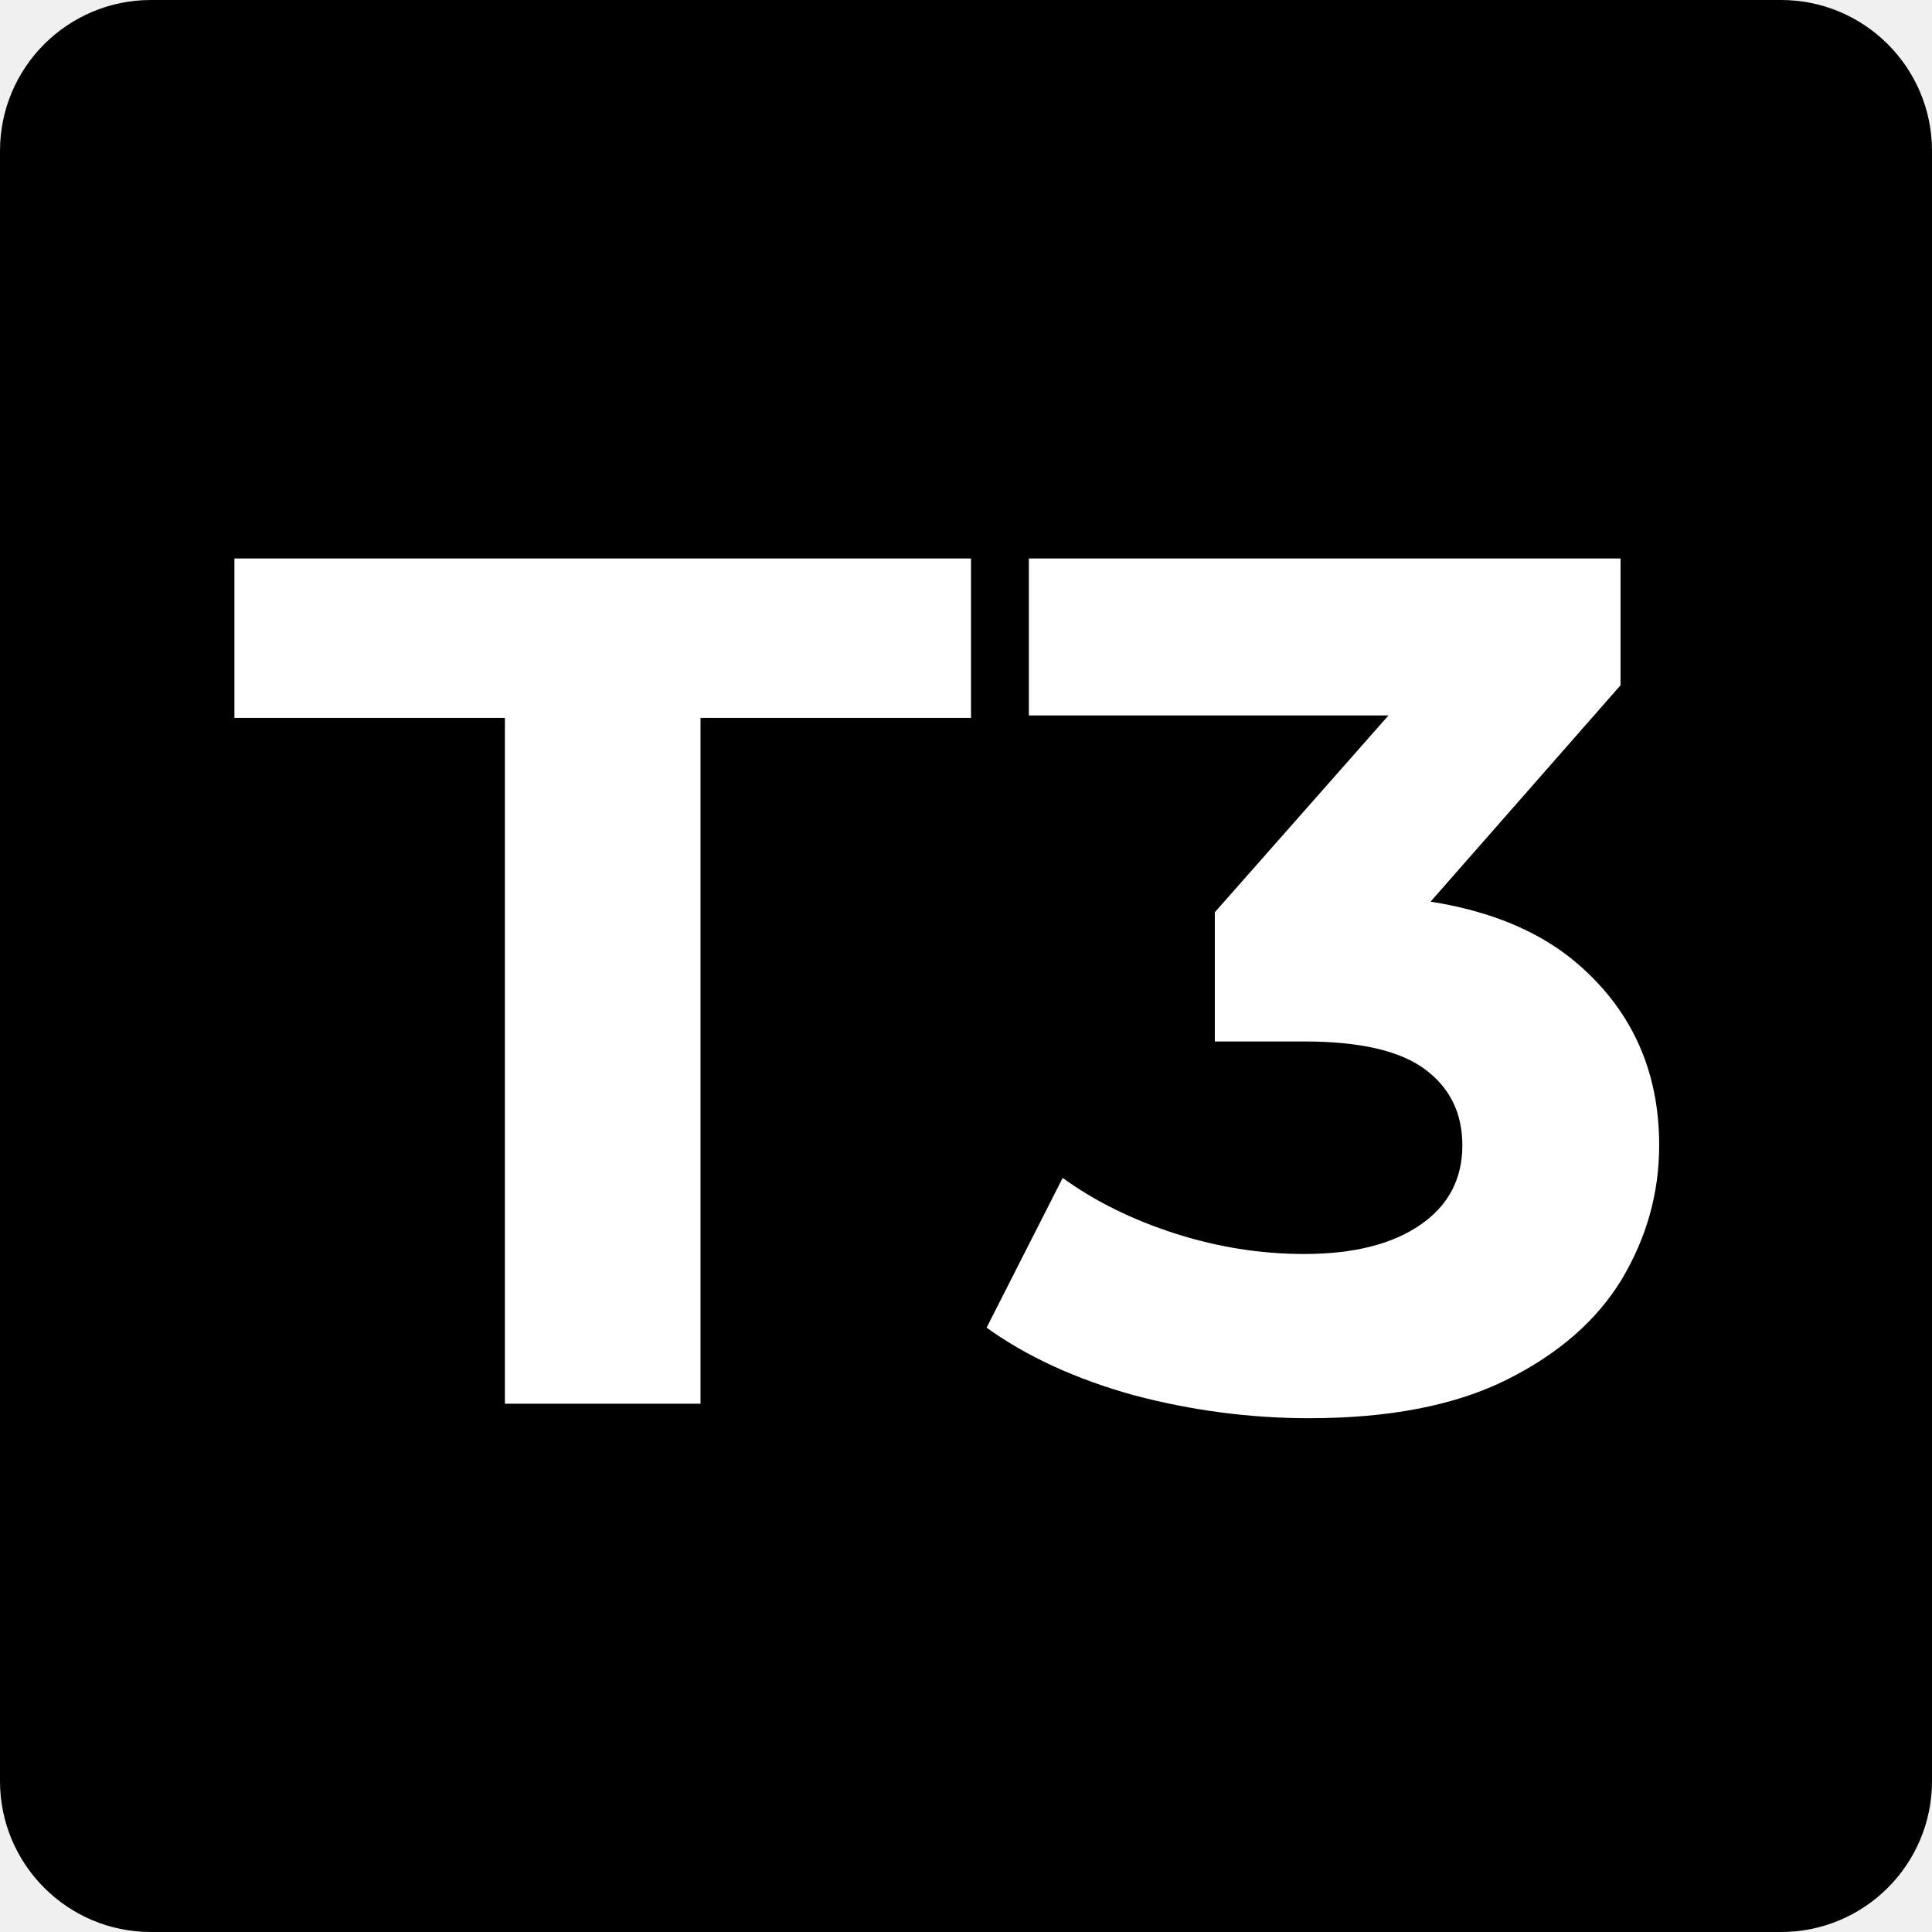
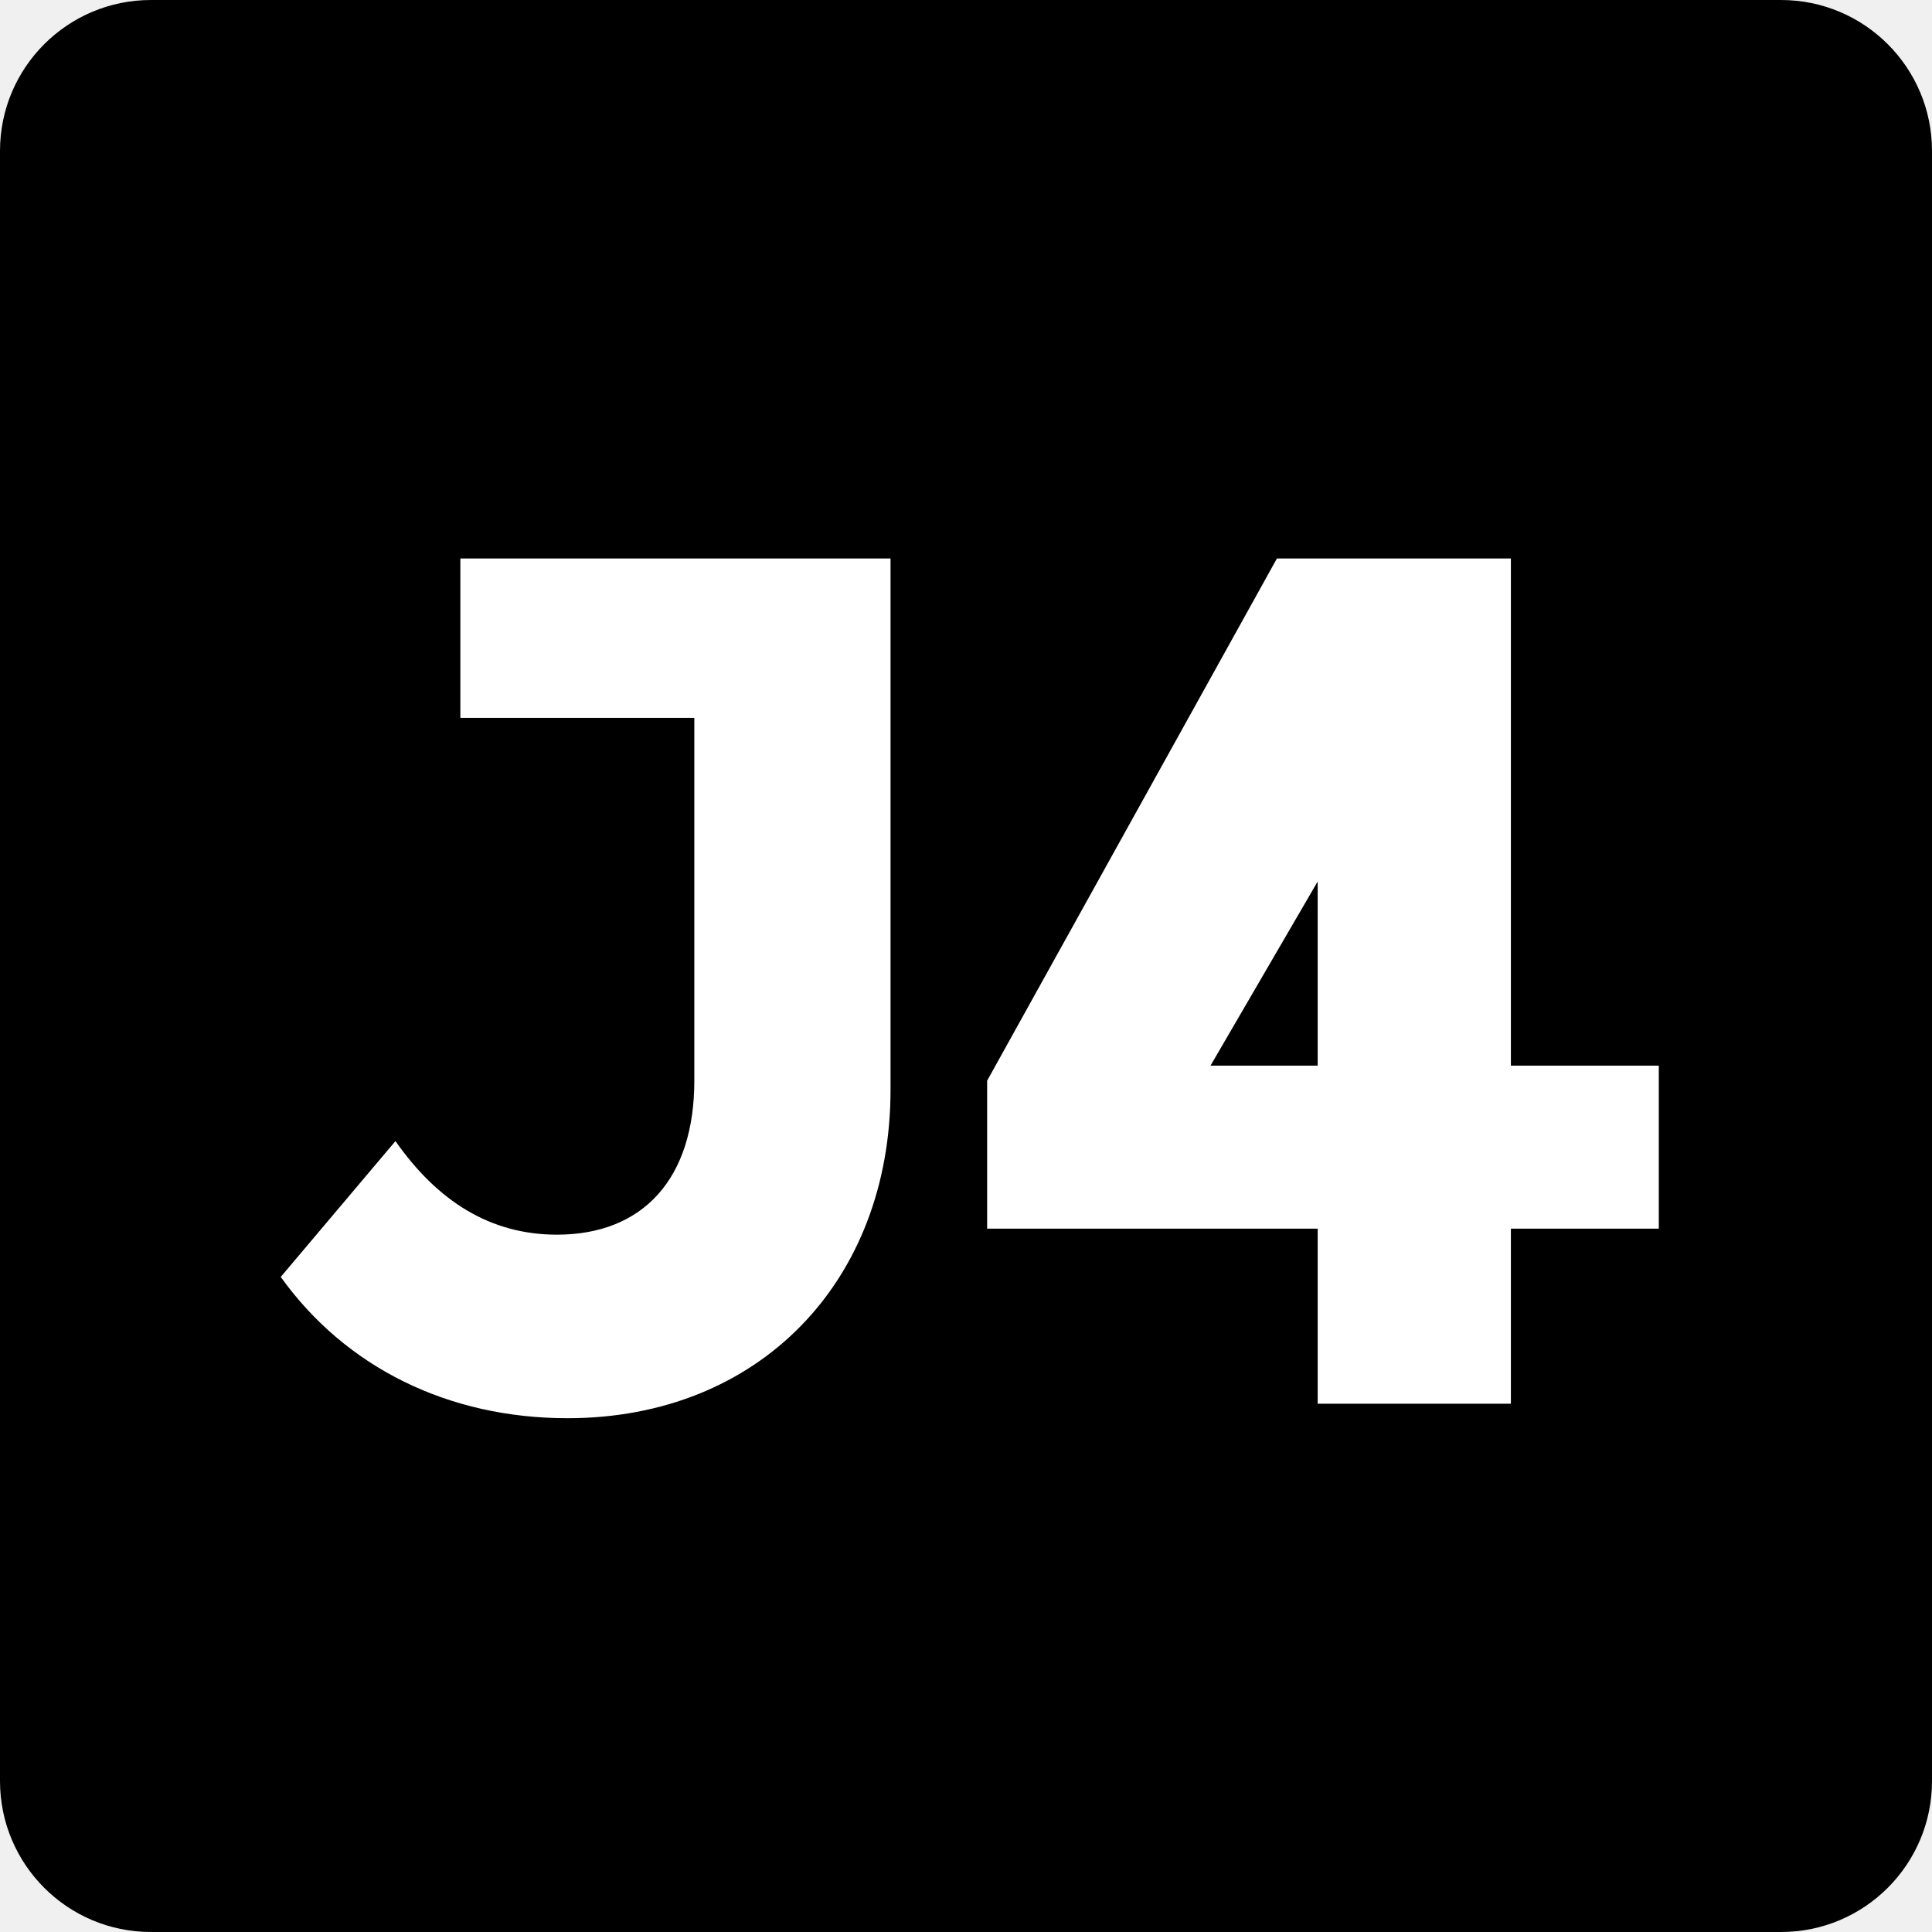
<svg xmlns="http://www.w3.org/2000/svg" width="128" height="128" viewBox="0 0 128 128" fill="none">
  <path d="M0 10C0 4.477 4.477 0 10 0H118C123.523 0 128 4.477 128 10V118C128 123.523 123.523 128 118 128H10C4.477 128 0 123.523 0 118V10Z" fill="black" />
-   <path d="M33.451 93V47.56H15.531V37H64.331V47.56H46.411V93H33.451ZM86.725 93.96C82.832 93.96 78.965 93.453 75.125 92.44C71.285 91.373 68.032 89.88 65.365 87.96L70.405 78.04C72.539 79.587 75.019 80.813 77.845 81.72C80.672 82.627 83.525 83.08 86.405 83.08C89.659 83.08 92.219 82.44 94.085 81.16C95.952 79.88 96.885 78.12 96.885 75.88C96.885 73.747 96.059 72.067 94.405 70.84C92.752 69.613 90.085 69 86.405 69H80.485V60.44L96.085 42.76L97.525 47.4H68.165V37H107.365V45.4L91.845 63.08L85.285 59.32H89.045C95.925 59.32 101.125 60.867 104.645 63.96C108.165 67.053 109.925 71.027 109.925 75.88C109.925 79.027 109.099 81.987 107.445 84.76C105.792 87.48 103.259 89.693 99.845 91.4C96.432 93.107 92.059 93.96 86.725 93.96Z" fill="white" />
+   <path fill-rule="evenodd" clip-rule="evenodd" d="M30.5 37H59V72.2C59 84.9 50.3 93.96 37.6 93.96C29.7 93.96 22.9 90.6 18.6 84.6L26.2 75.6C29 79.6 32.5 81.8 36.9 81.8C42.6 81.8 46 78.1 46 71.6V47.56H30.5Z M84.6 37H100.1V70.6H109.9V81.4H100.1V93H87.3V81.4H65.4V71.6Z M80.2 70.6H87.3V58.4Z" fill="white" />
</svg>
